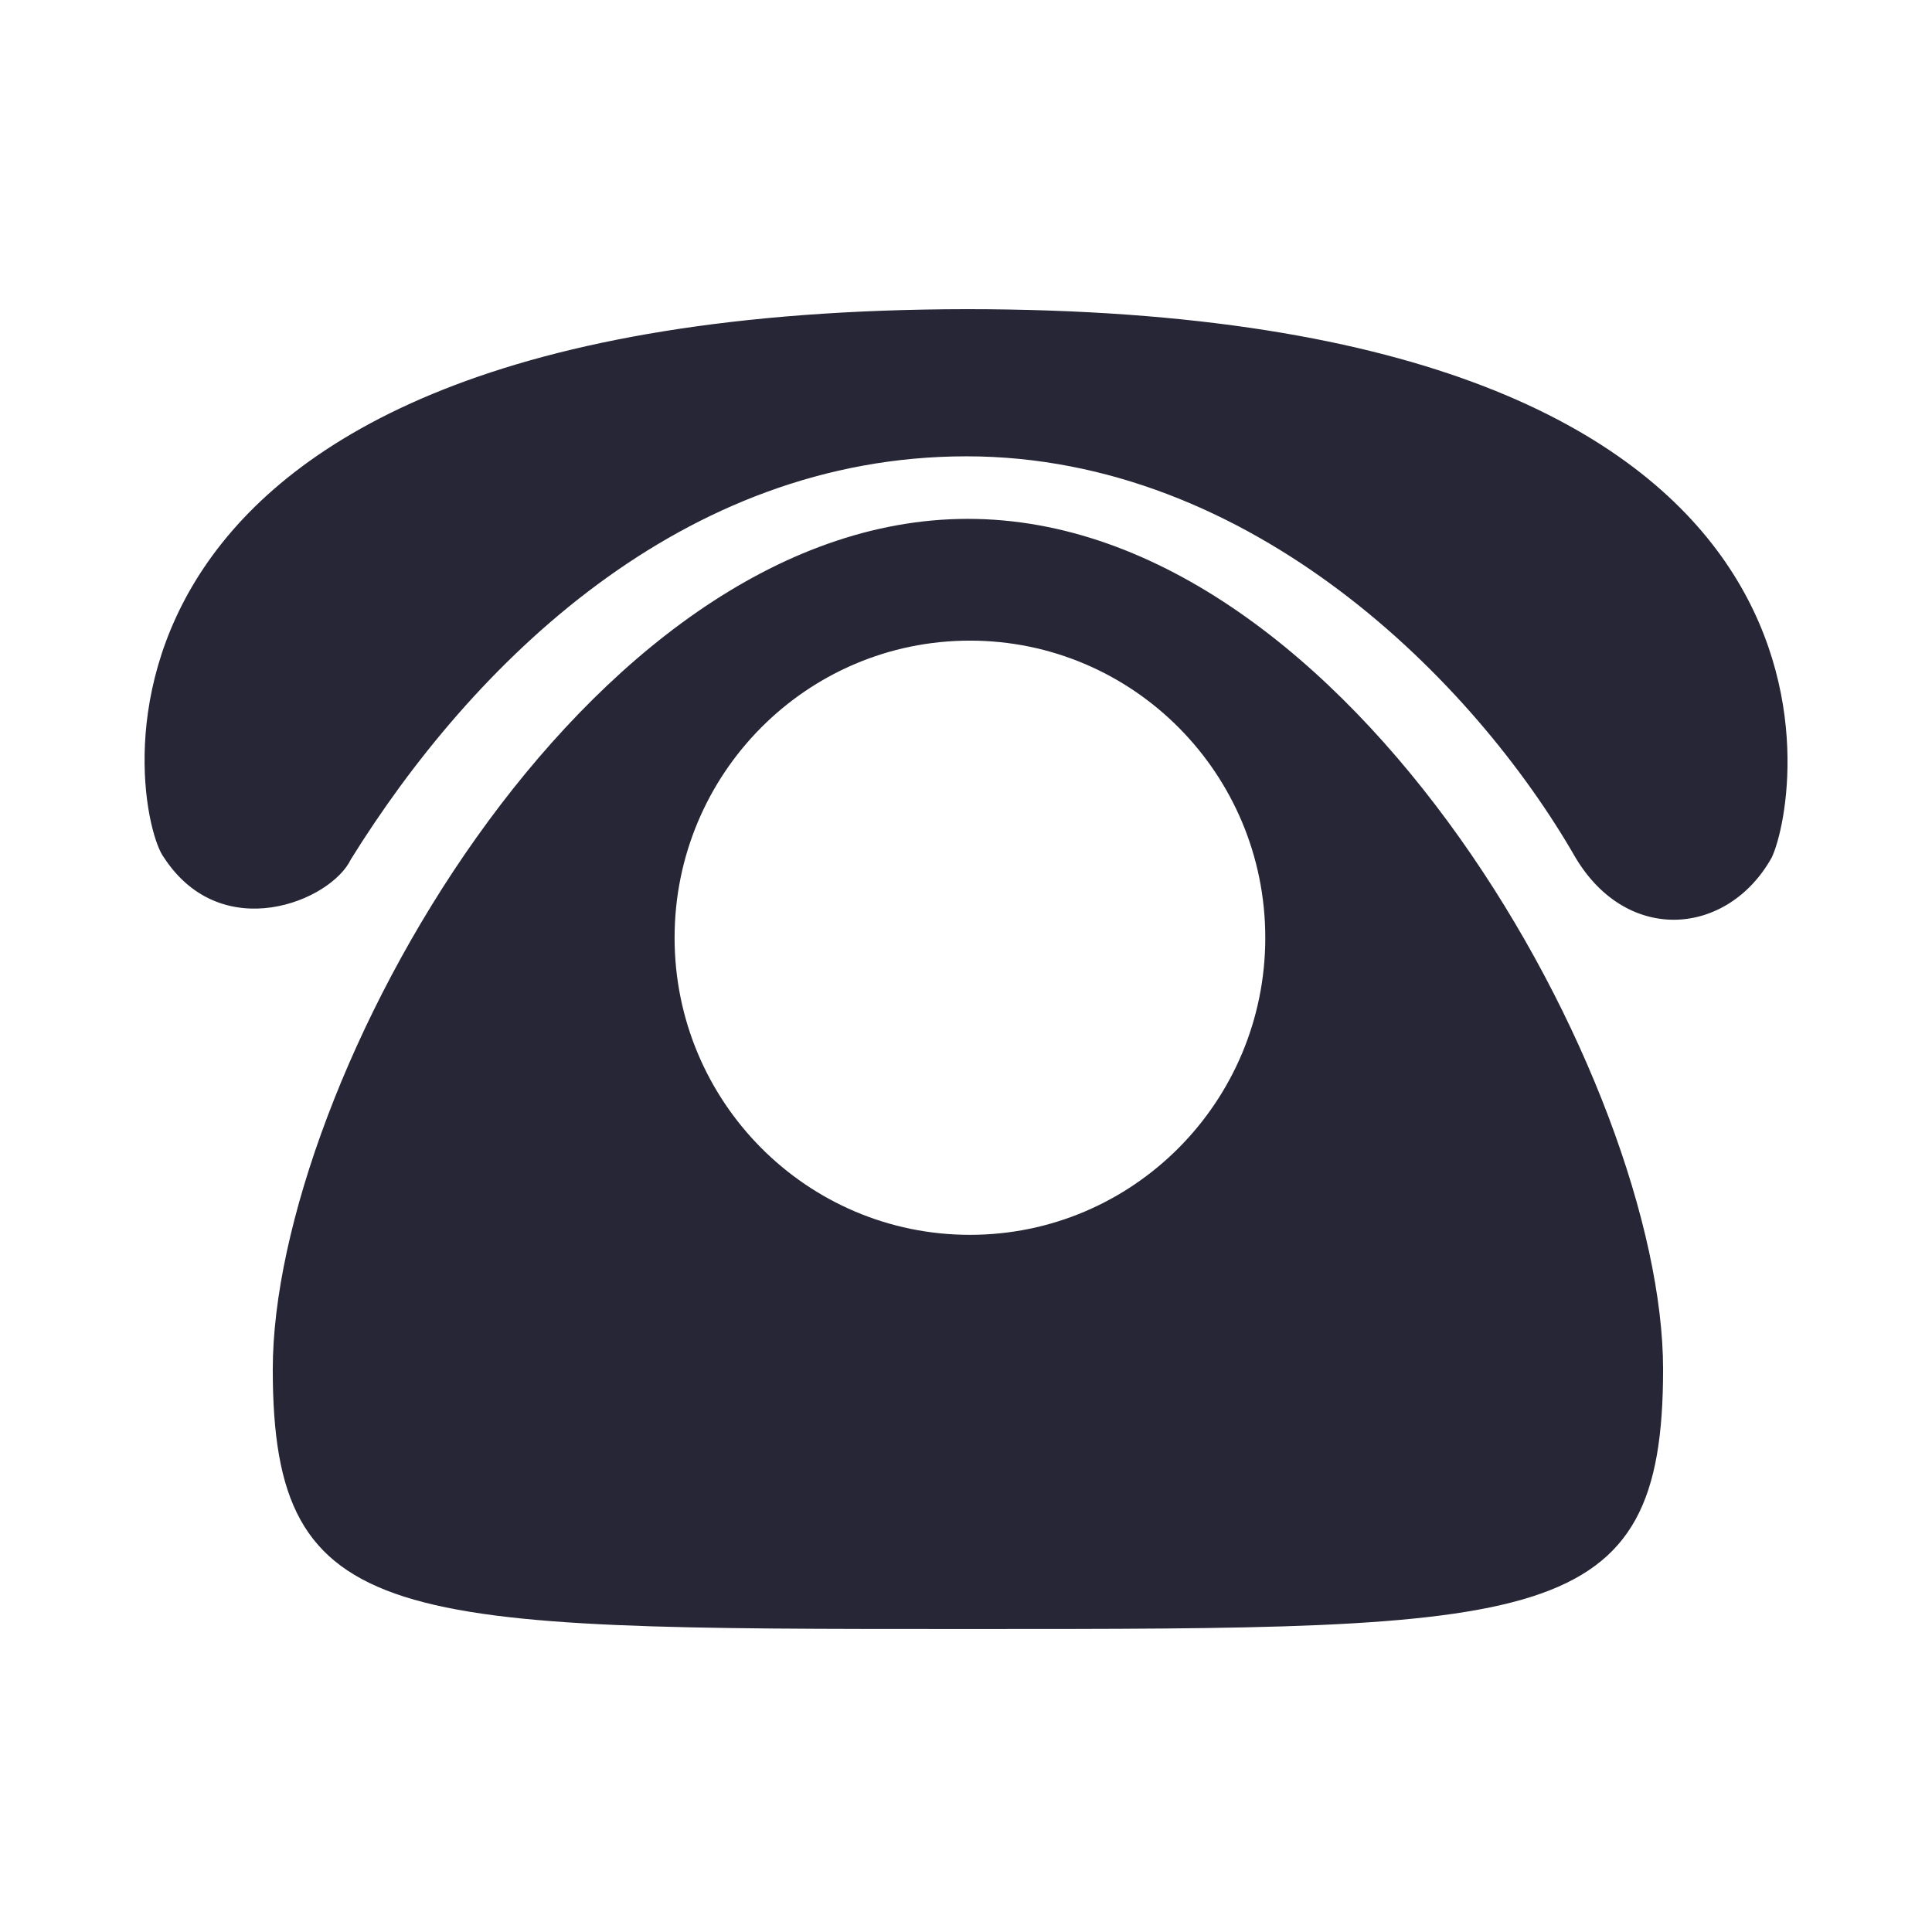
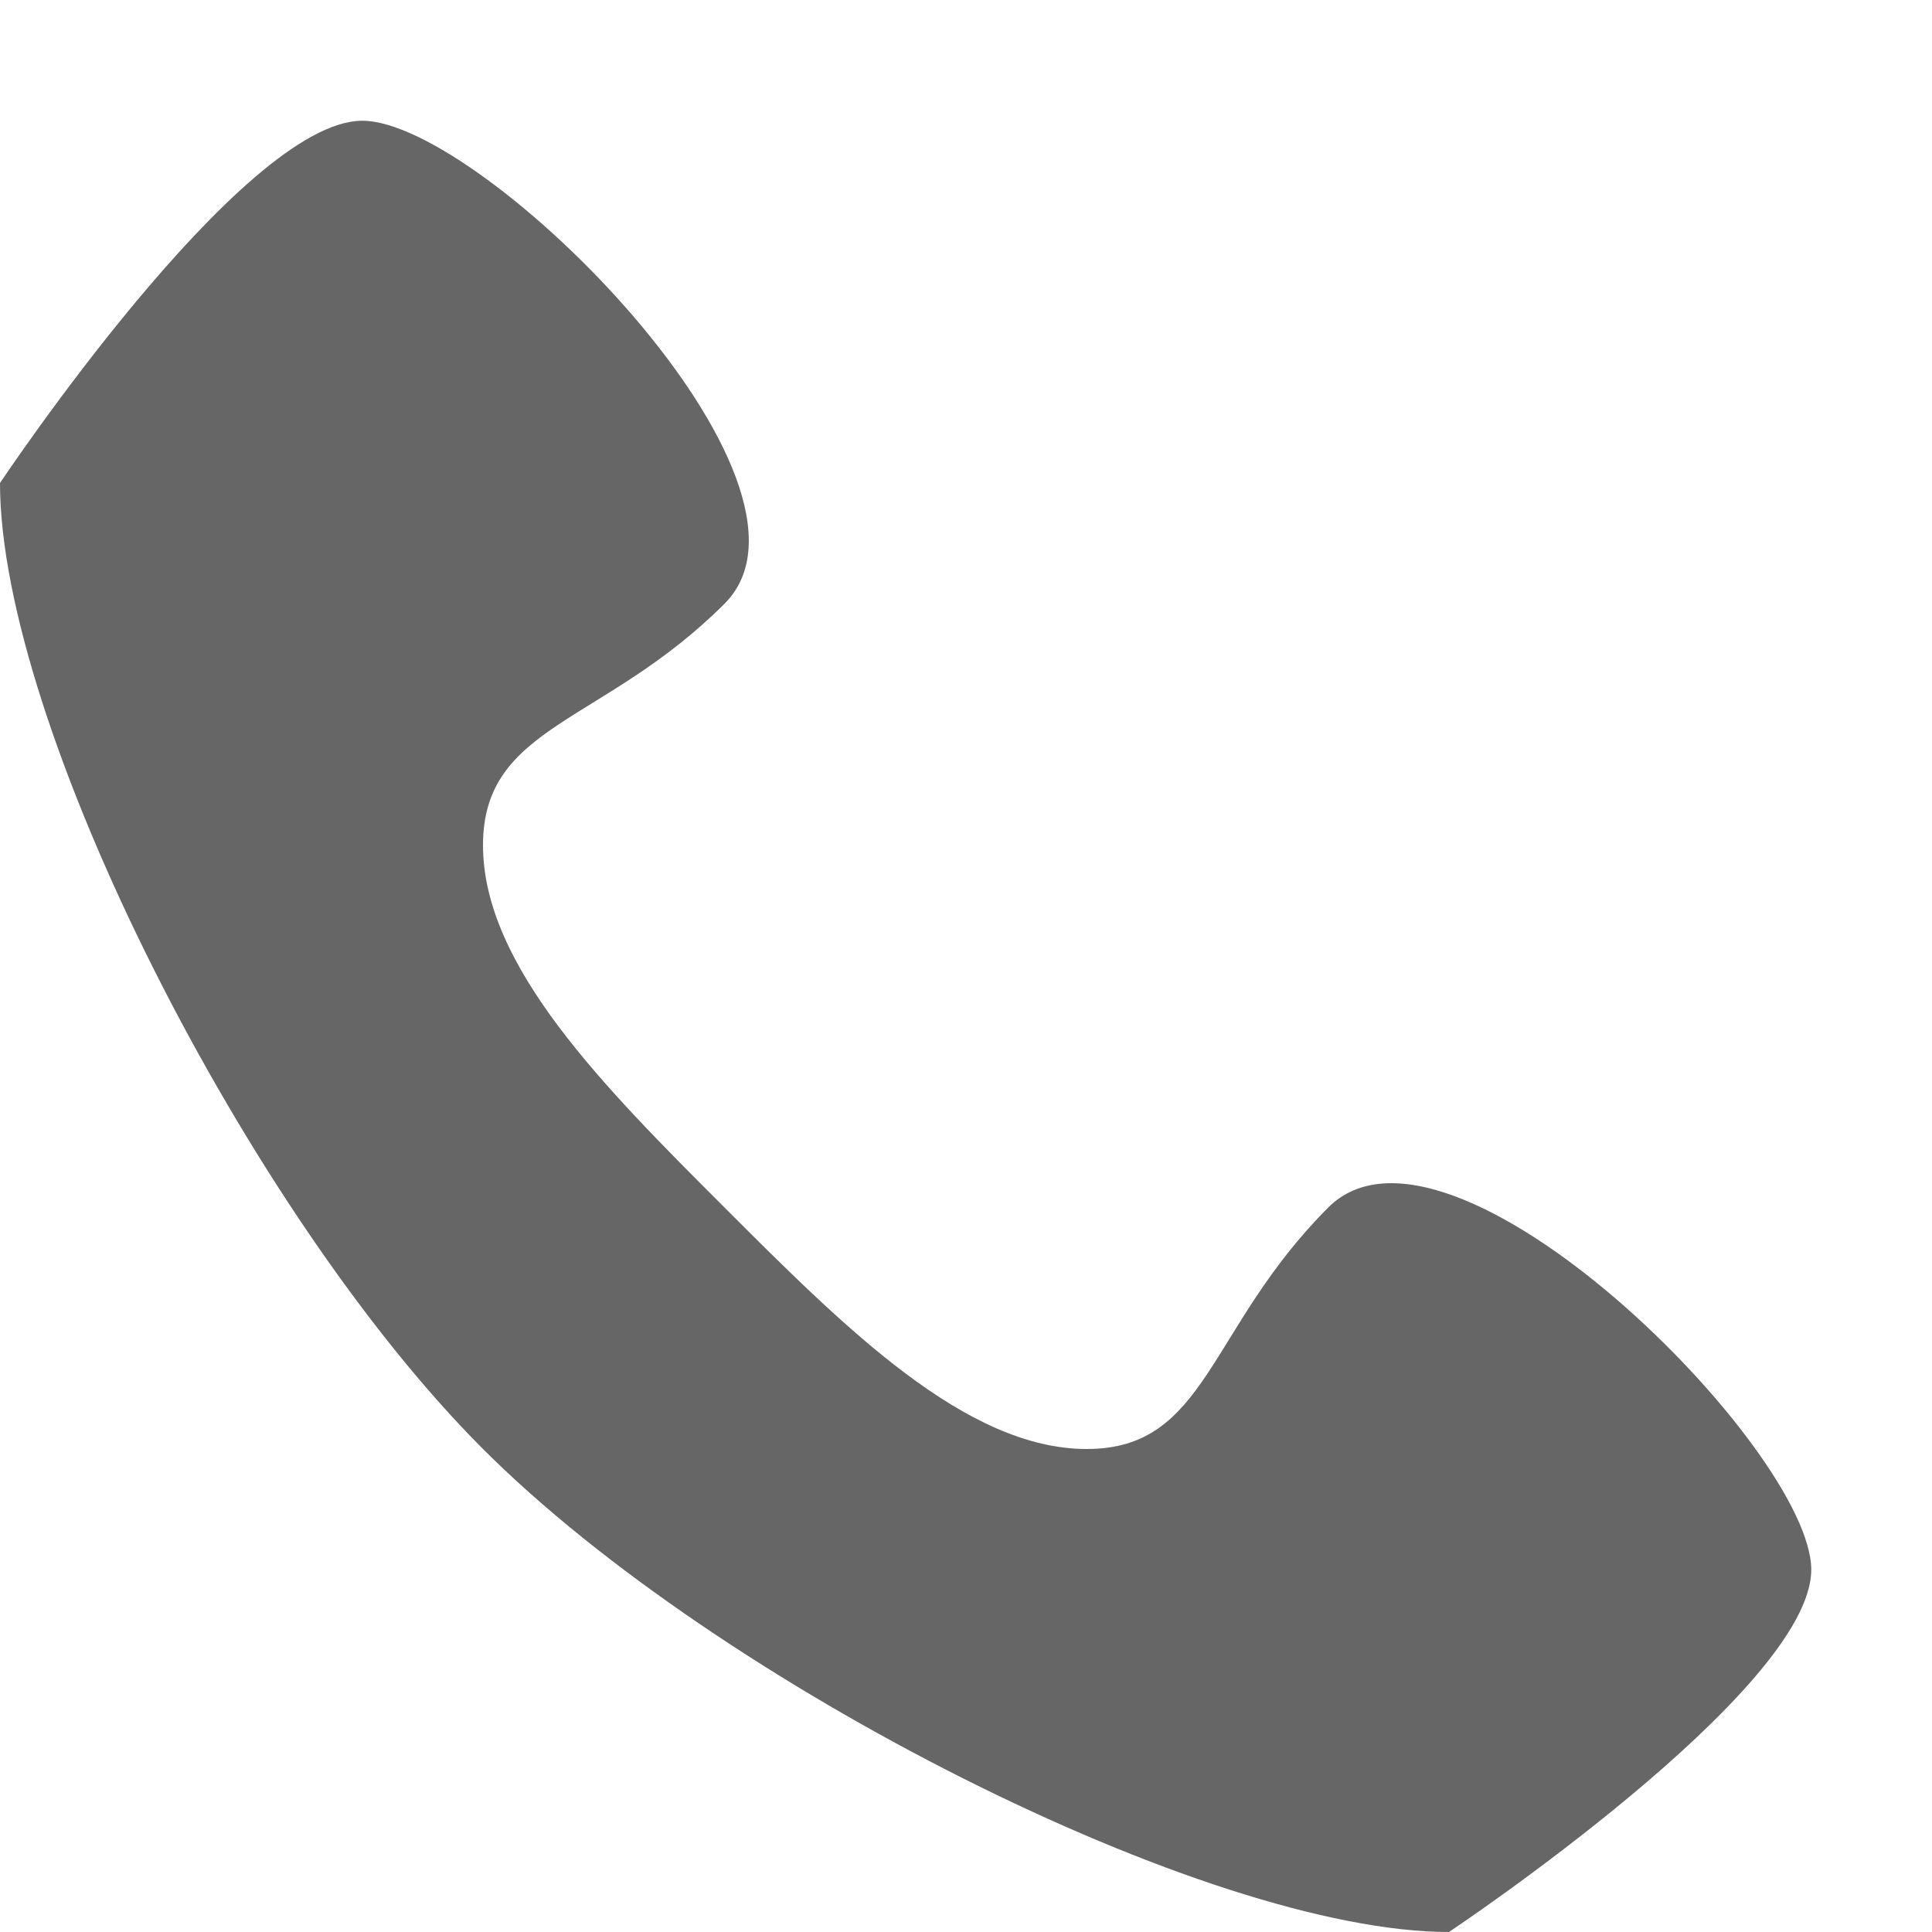
- <svg xmlns="http://www.w3.org/2000/svg" width="16" height="16" viewBox="0 0 16 16" version="1.1">
+ <svg xmlns="http://www.w3.org/2000/svg" class="icon" style="" viewBox="0 0 1024 1024" version="1.1" p-id="3856" width="200" height="200">
  <defs>
    <style type="text/css">
- @font-face { font-family: ifont; src: url("http://at.alicdn.com/t/font_1442373896_4754455.eot?#iefix") format("embedded-opentype"), url("http://at.alicdn.com/t/font_1442373896_4754455.woff") format("woff"), url("http://at.alicdn.com/t/font_1442373896_4754455.ttf") format("truetype"), url("http://at.alicdn.com/t/font_1442373896_4754455.svg#ifont") format("svg"); }

</style>
  </defs>
-   <g class="transform-group">
-     <g transform="scale(0.015625, 0.015625)">
-       <path d="M881.471 725.794c0 137.895-63.215 137.614-368.459 137.614-305.224 0-368.439 0.281-368.439-137.614 0-150.503 164.959-450.785 368.439-450.785C716.508 275.009 881.471 575.291 881.471 725.794zM514.09 339.546c-86.461 0-156.545 70.501-156.545 157.471 0 86.98 70.084 157.471 156.545 157.471 86.449 0 156.535-70.491 156.535-157.471C670.626 410.047 600.539 339.546 514.09 339.546zM185.975 455.463c64.176-103.347 175.115-213.604 326.269-213.604 151.115 0 269.263 119.321 322.809 212.69 27.673 46.333 80.812 41.428 103.974 0 14.885-31.002 61.396-290.687-426.783-290.687C18.586 164.521 69.596 432.172 86.929 454.55 117.631 501.501 175.474 477.564 185.975 455.463z" fill="#272636" />
-     </g>
-   </g>
+   <path d="M704 640c-64 64-64 128-128 128s-128-64-192-128-128-128-128-192 64-64 128-128-128-256-192-256-192 192-192 192c0 128 131.488 387.488 256 512s384 256 512 256c0 0 192-128 192-192s-192-256-256-192z" p-id="3857" fill="#666" />
</svg>
